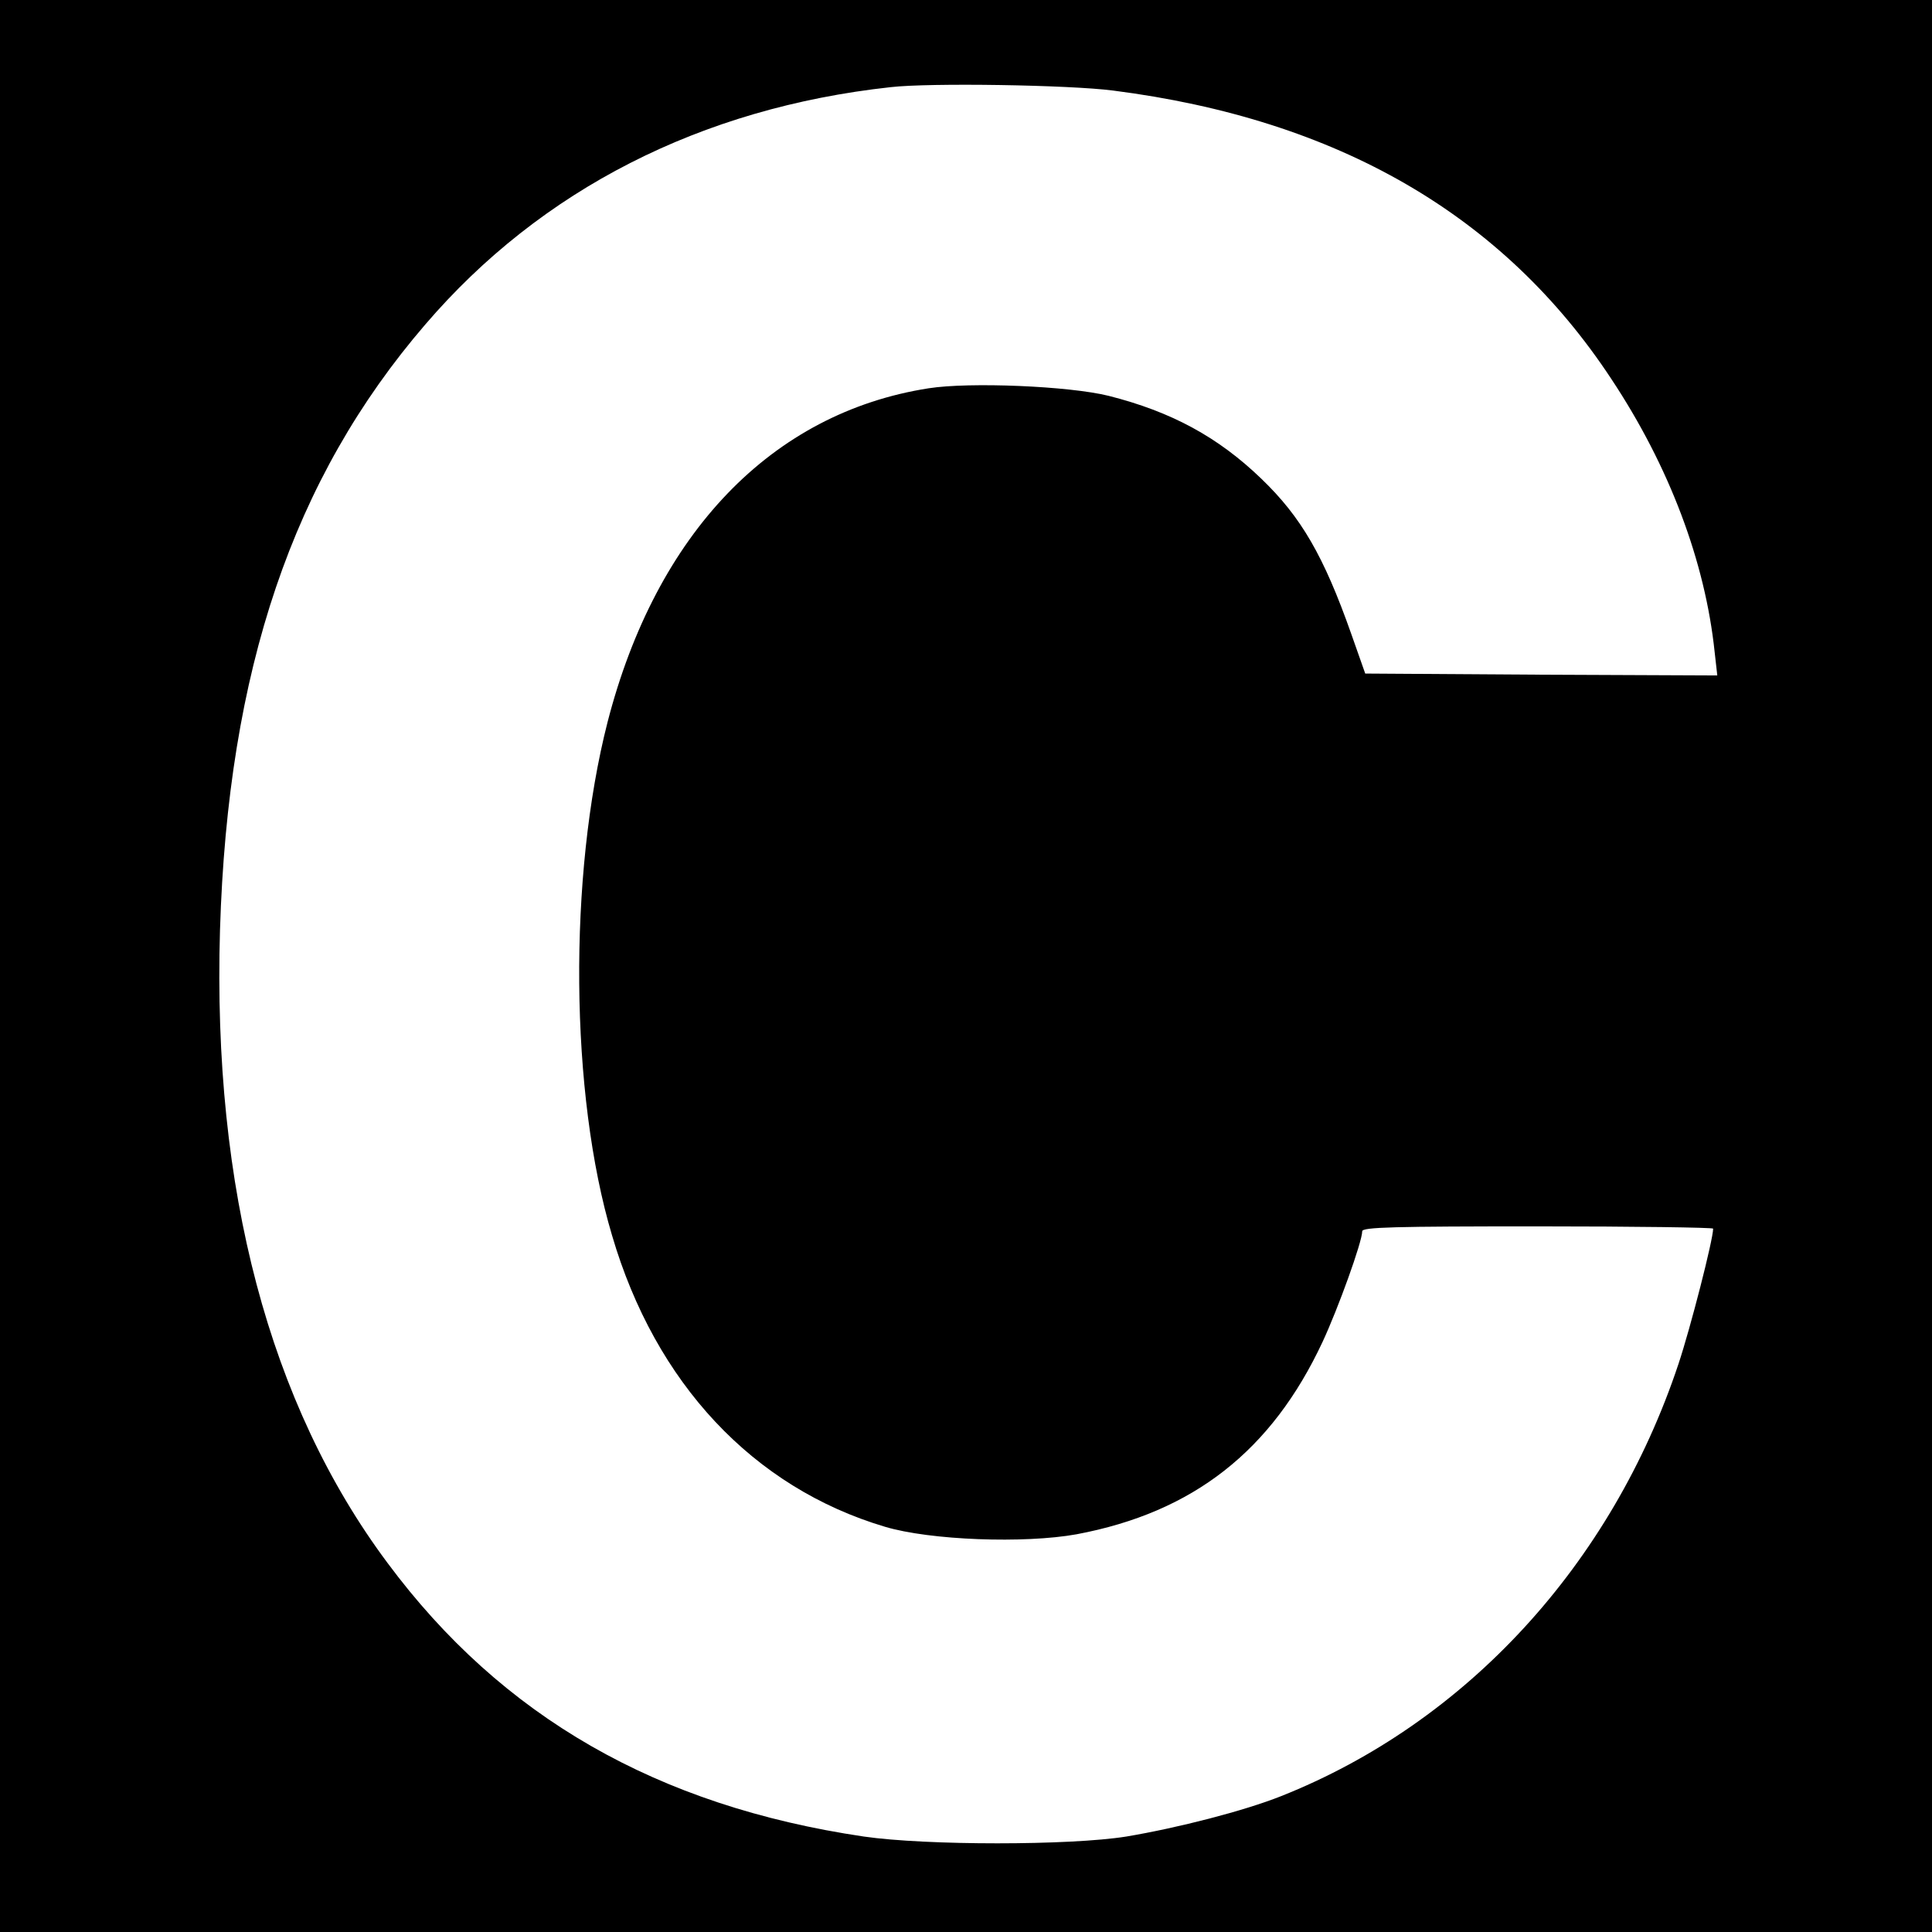
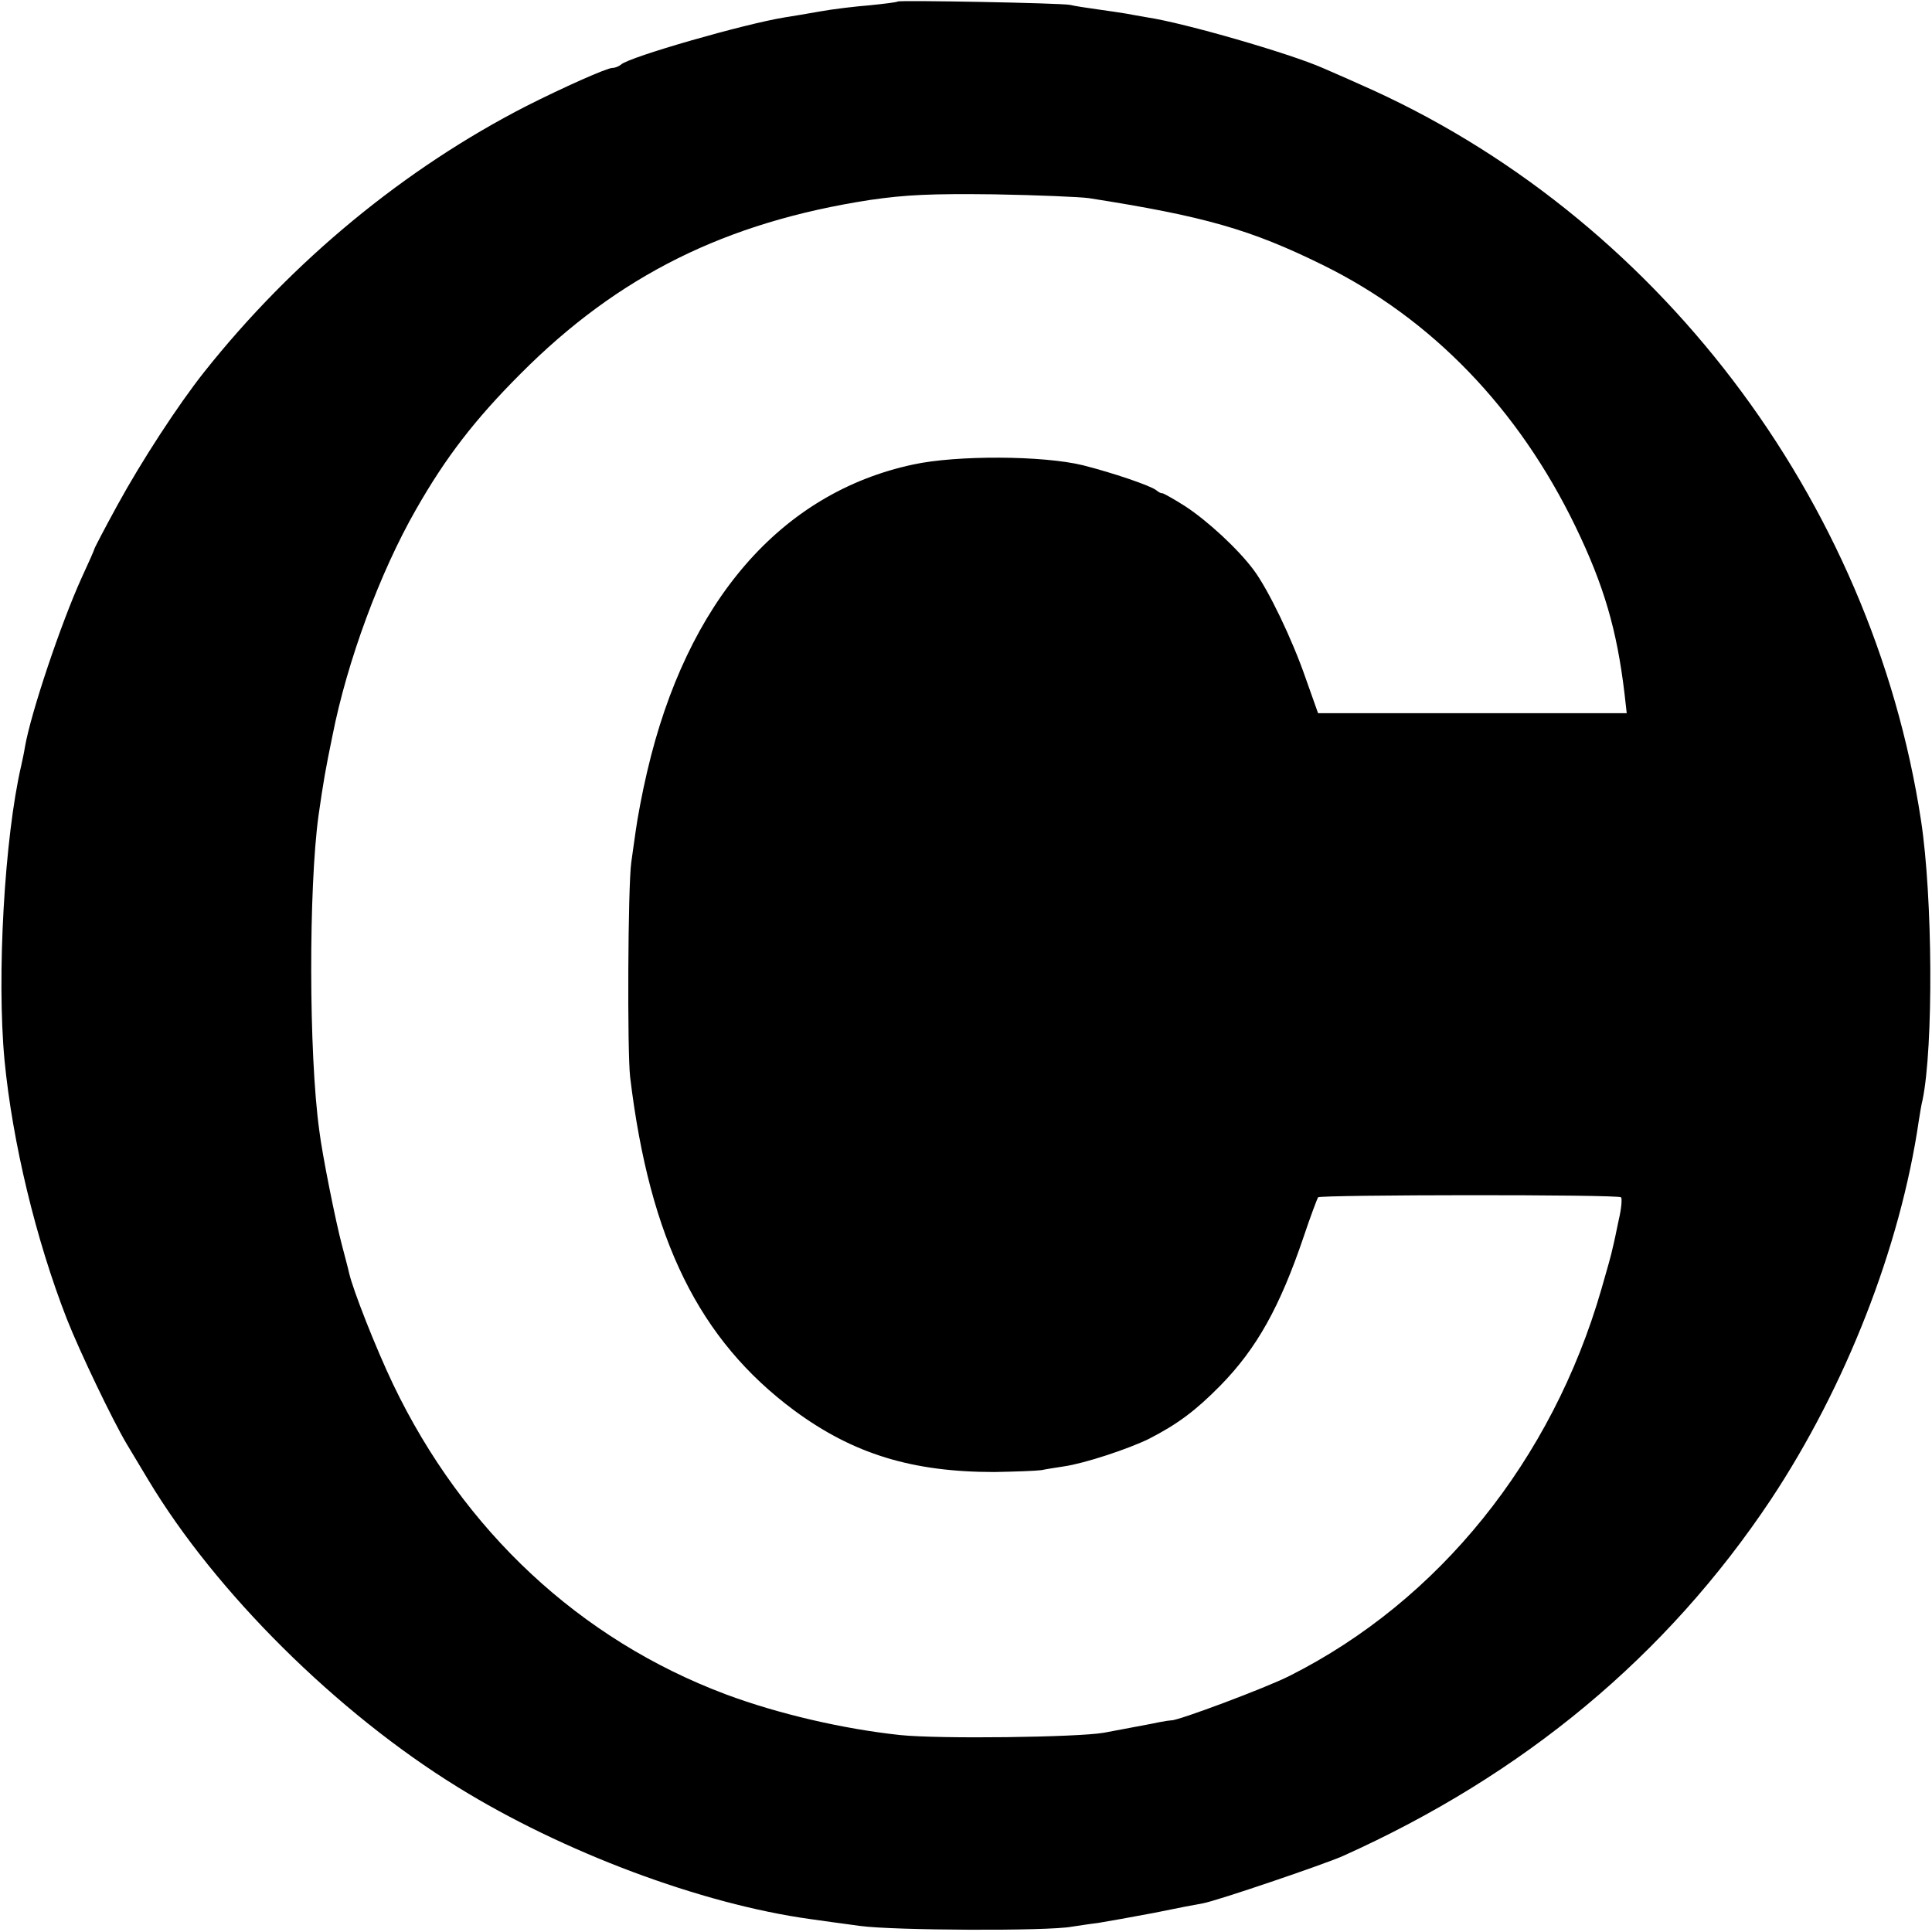
<svg xmlns="http://www.w3.org/2000/svg" version="1.0" width="512pt" height="512pt" viewBox="0 0 512 512" preserveAspectRatio="xMidYMid meet">
  <g transform="translate(0,512) scale(0.1,-0.1)" fill="#000000" stroke="none">
-     <path d="M0 2560 l0 -2560 2560 0 2560 0 0 2560 0 2560 -2560 0 -2560 0 0 -2560z m2950 2320 c595 -76 1034 -330 1320 -764 154 -232 249 -485 274 -724 l7 -62 -467 2 -466 3 -37 105 c-73 207 -133 310 -238 411 -115 111 -239 178 -405 220 -105 26 -368 37 -477 20 -416 -65 -722 -384 -851 -885 -104 -407 -100 -985 12 -1360 115 -392 374 -668 723 -772 120 -36 370 -45 508 -20 309 58 517 221 652 510 41 88 105 265 105 293 0 11 85 13 465 13 256 0 465 -3 465 -6 0 -29 -60 -263 -92 -359 -177 -531 -562 -950 -1053 -1145 -98 -39 -273 -84 -410 -107 -150 -24 -530 -24 -696 0 -547 81 -959 317 -1262 725 -314 421 -464 991 -444 1677 21 690 193 1197 544 1605 307 358 731 574 1233 629 104 12 474 6 590 -9z" />
+     <path d="M2379 5116 c-2 -2 -35 -6 -74 -10 -38 -3 -97 -10 -130 -16 -33 -6 -76 -13 -95 -16 -106 -17 -413 -105 -434 -125 -6 -5 -16 -9 -23 -9 -15 0 -131 -52 -228 -101 -322 -165 -620 -410 -854 -705 -69 -87 -166 -236 -230 -353 -34 -62 -61 -114 -61 -116 0 -2 -15 -36 -34 -77 -54 -119 -134 -356 -150 -448 -2 -14 -7 -36 -10 -50 -44 -190 -65 -557 -44 -780 21 -217 83 -475 165 -685 35 -89 122 -270 159 -332 10 -17 36 -60 57 -95 178 -297 499 -616 820 -814 278 -172 645 -310 936 -350 20 -3 79 -11 131 -18 88 -12 496 -14 560 -2 14 2 45 7 70 10 25 4 92 16 150 27 58 12 115 23 128 25 38 7 320 103 370 125 481 216 859 531 1135 945 198 299 343 668 392 1004 3 19 7 44 10 55 29 141 27 537 -4 740 -130 854 -704 1608 -1486 1951 -44 20 -89 39 -100 44 -86 38 -365 119 -465 134 -19 3 -44 8 -56 10 -12 2 -45 7 -74 11 -29 4 -62 9 -74 12 -23 5 -452 13 -457 9z m506 -521 c307 -48 429 -83 620 -177 289 -142 519 -381 670 -693 76 -157 110 -275 130 -442 l6 -53 -409 0 -409 0 -33 93 c-36 104 -99 235 -138 287 -41 55 -122 130 -182 169 -30 19 -57 34 -60 34 -3 -1 -10 3 -16 8 -15 12 -115 46 -194 66 -106 26 -335 27 -450 2 -351 -75 -600 -363 -705 -814 -13 -55 -26 -125 -30 -155 -4 -30 -10 -68 -12 -85 -9 -62 -11 -503 -3 -570 52 -431 183 -696 435 -883 156 -115 312 -163 530 -163 55 1 111 3 125 5 14 3 41 7 60 10 55 8 170 46 225 73 76 39 124 75 189 141 97 99 158 209 221 395 18 54 36 101 38 104 8 7 796 8 803 0 3 -3 1 -30 -6 -59 -6 -29 -13 -63 -16 -74 -2 -12 -16 -62 -30 -110 -131 -454 -431 -826 -826 -1025 -63 -32 -296 -119 -313 -118 -3 0 -18 -2 -33 -5 -28 -6 -47 -9 -147 -28 -69 -12 -435 -17 -540 -6 -150 16 -323 56 -462 108 -386 145 -695 433 -881 821 -45 94 -107 251 -117 296 -2 10 -11 43 -19 74 -16 60 -52 238 -60 304 -28 204 -28 642 -2 833 13 91 19 125 37 212 39 198 126 433 221 599 79 139 157 240 278 361 259 260 543 401 925 460 96 14 163 17 330 15 116 -2 228 -7 250 -10z" />
  </g>
</svg>
